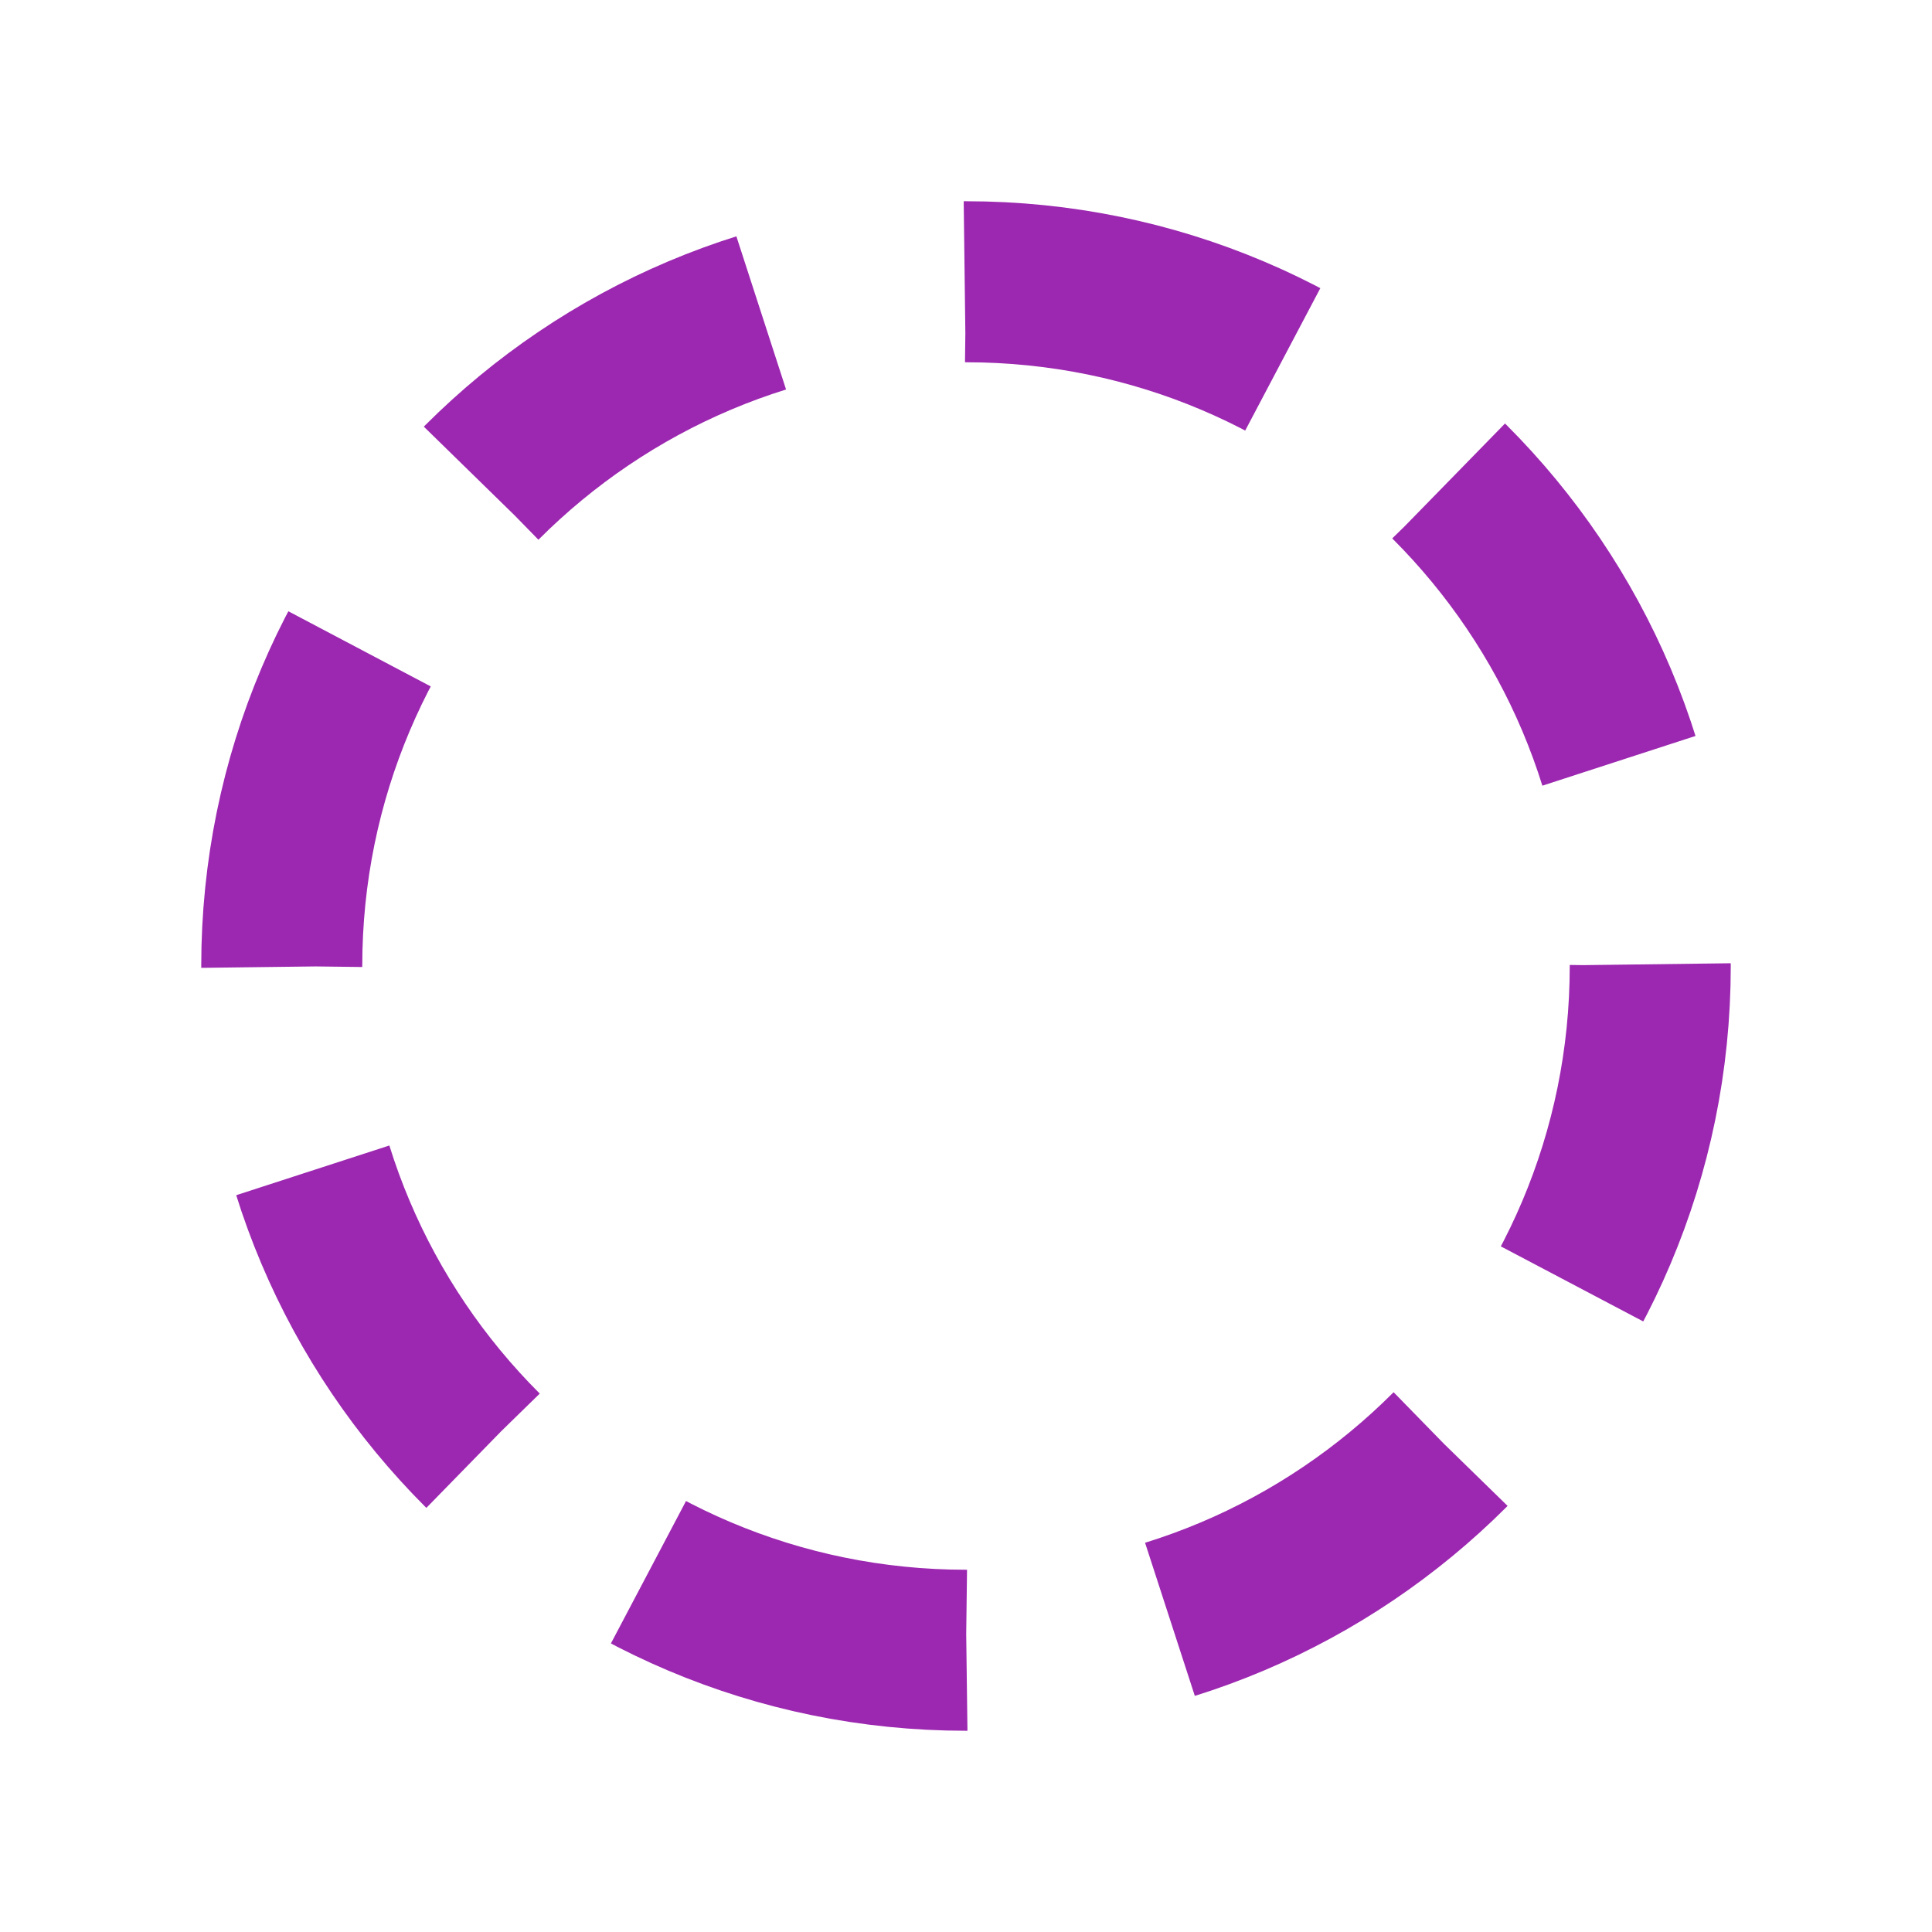
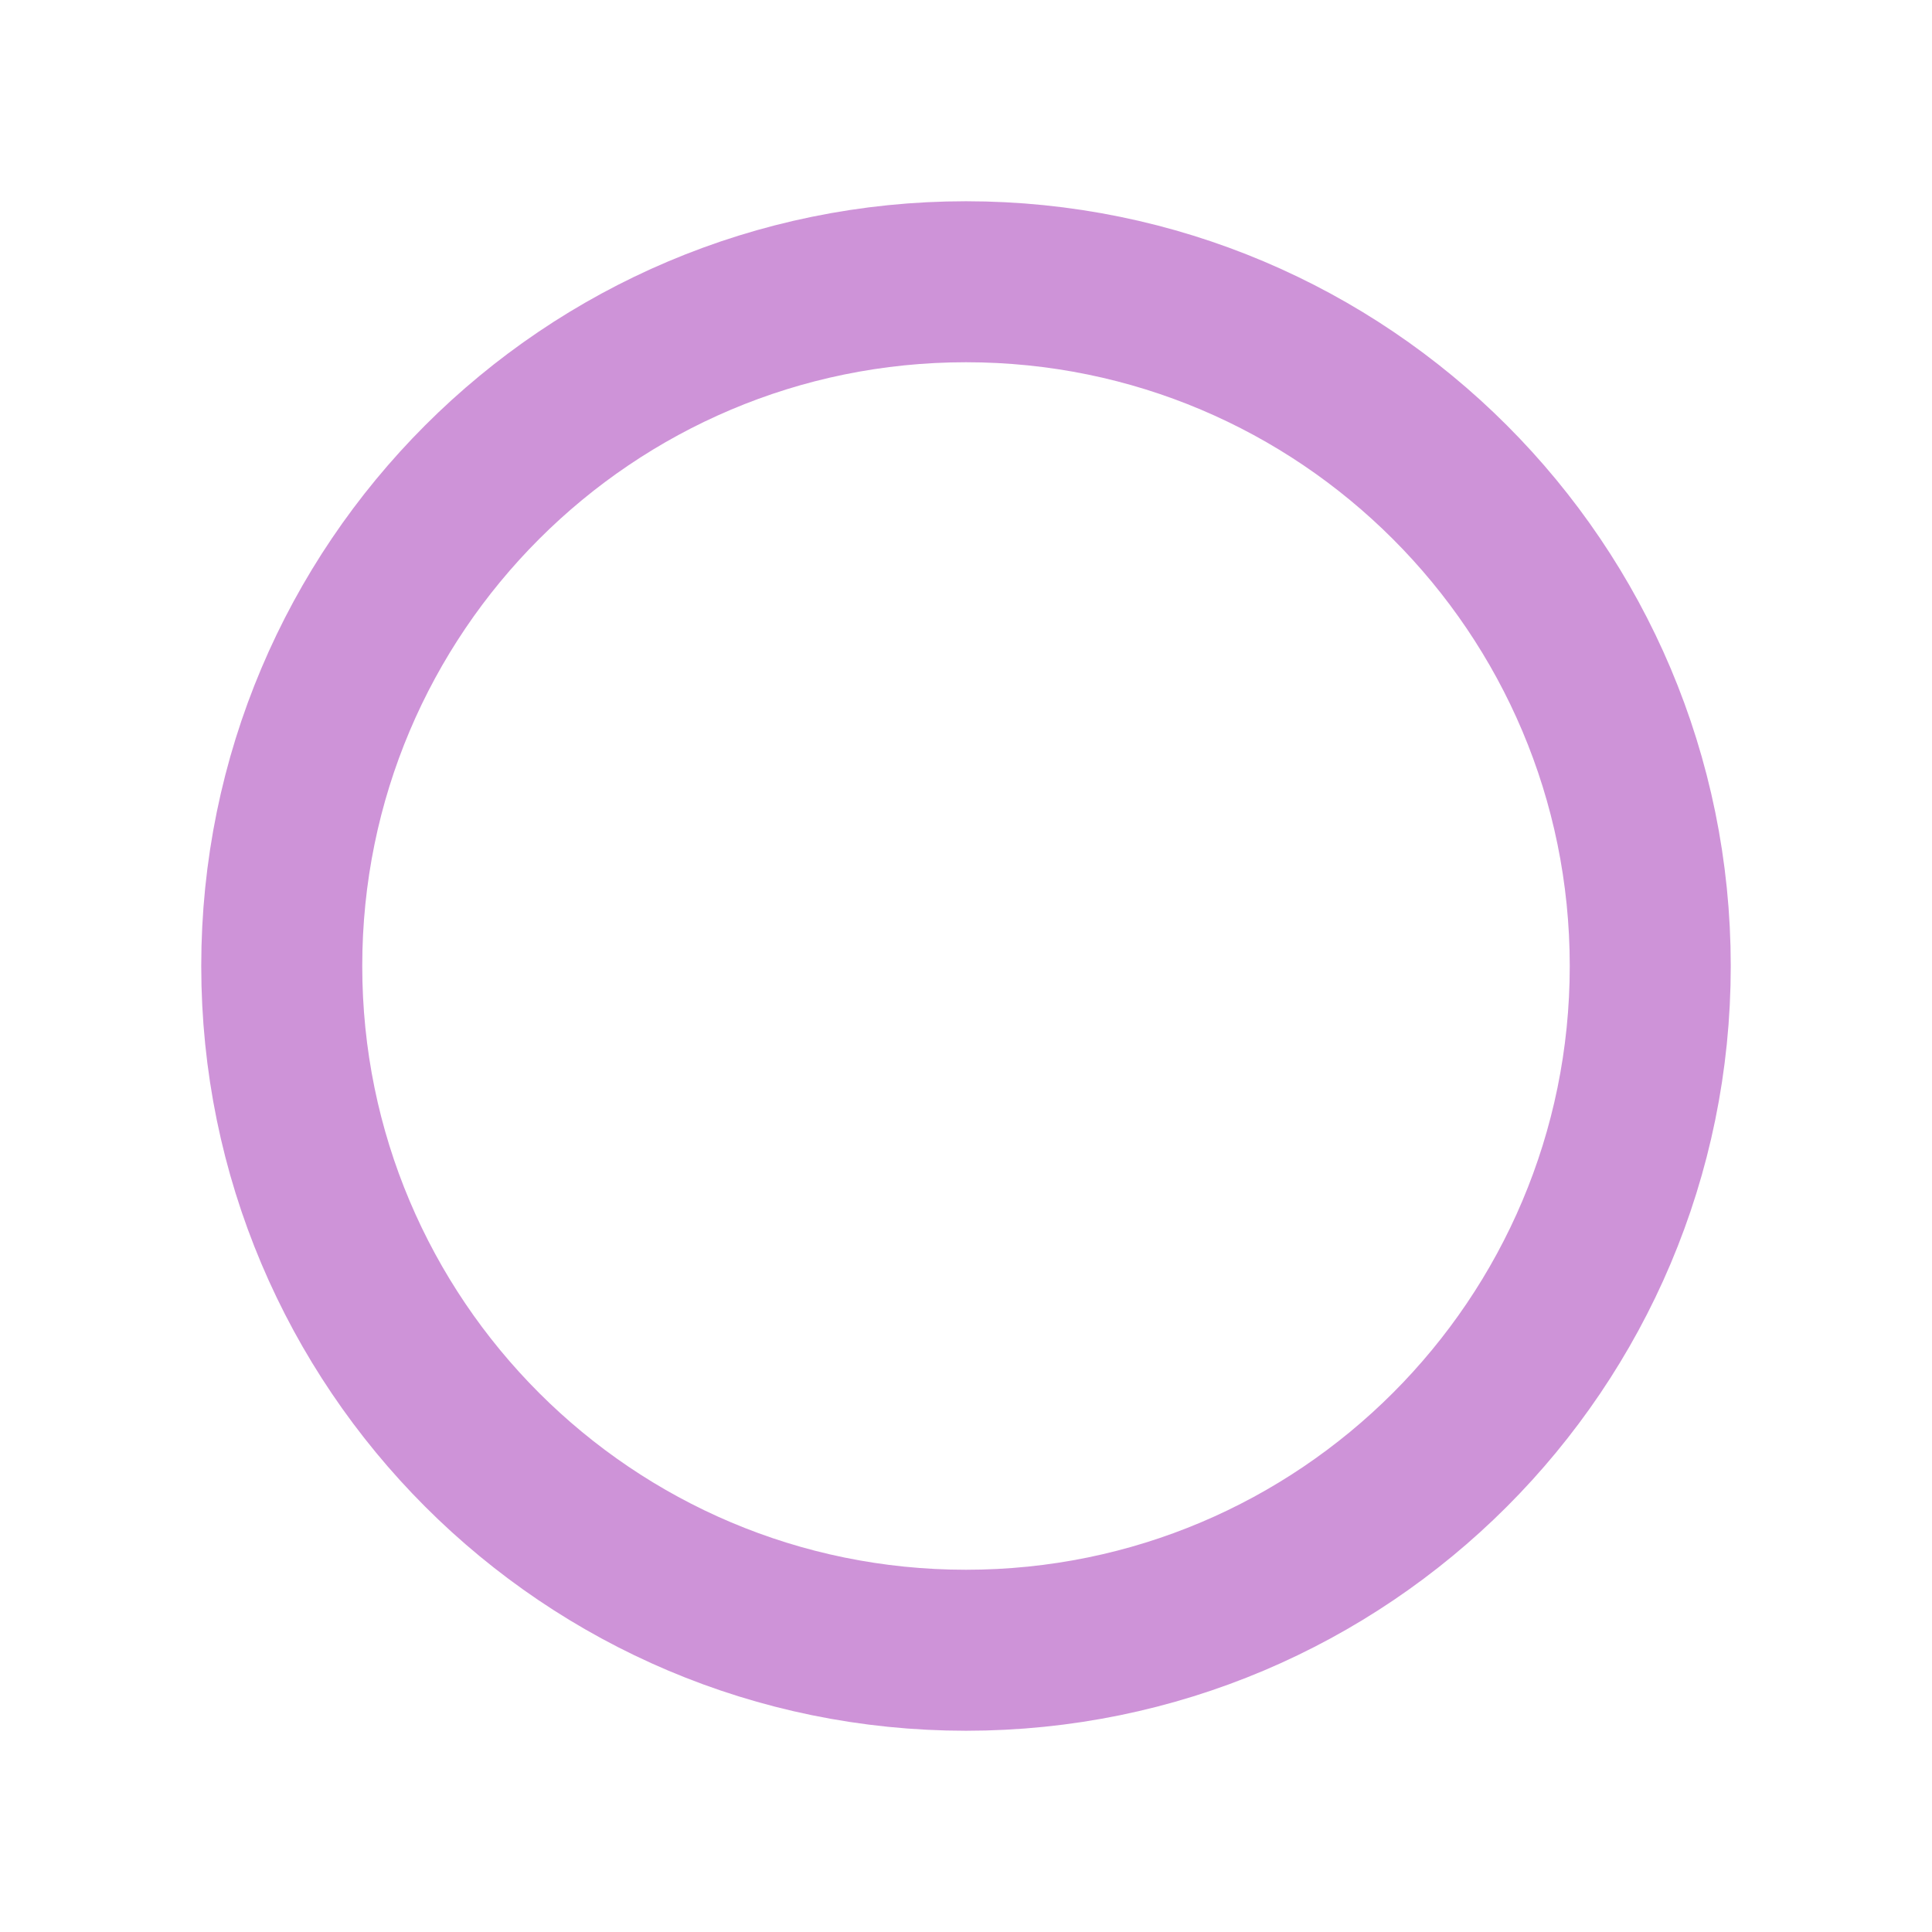
- <svg xmlns="http://www.w3.org/2000/svg" version="1.1" x="0px" y="0px" width="48px" height="48px" viewBox="0 0 48 48" enable-background="new 0 0 48 48" xml:space="preserve">
-   <g>
-     <circle fill="none" stroke="#9C27B0" stroke-width="4" stroke-dasharray="8.214,5.134" cx="24" cy="24" r="17" />
-   </g>
+ <svg xmlns="http://www.w3.org/2000/svg" version="1.1" x="0px" y="0px" width="48px" height="48px" viewBox="0 0 48 48" enable-background="new 0 0 48 48" xml:space="preserve" id="svg1542">
+   <defs id="defs1546" />
+   <circle fill="none" stroke="#9C27B0" stroke-width="4" cx="24" cy="24" r="17" id="circle1540" style="fill:none;fill-opacity:1;stroke:#ce93d8;stroke-opacity:1" />
</svg>
